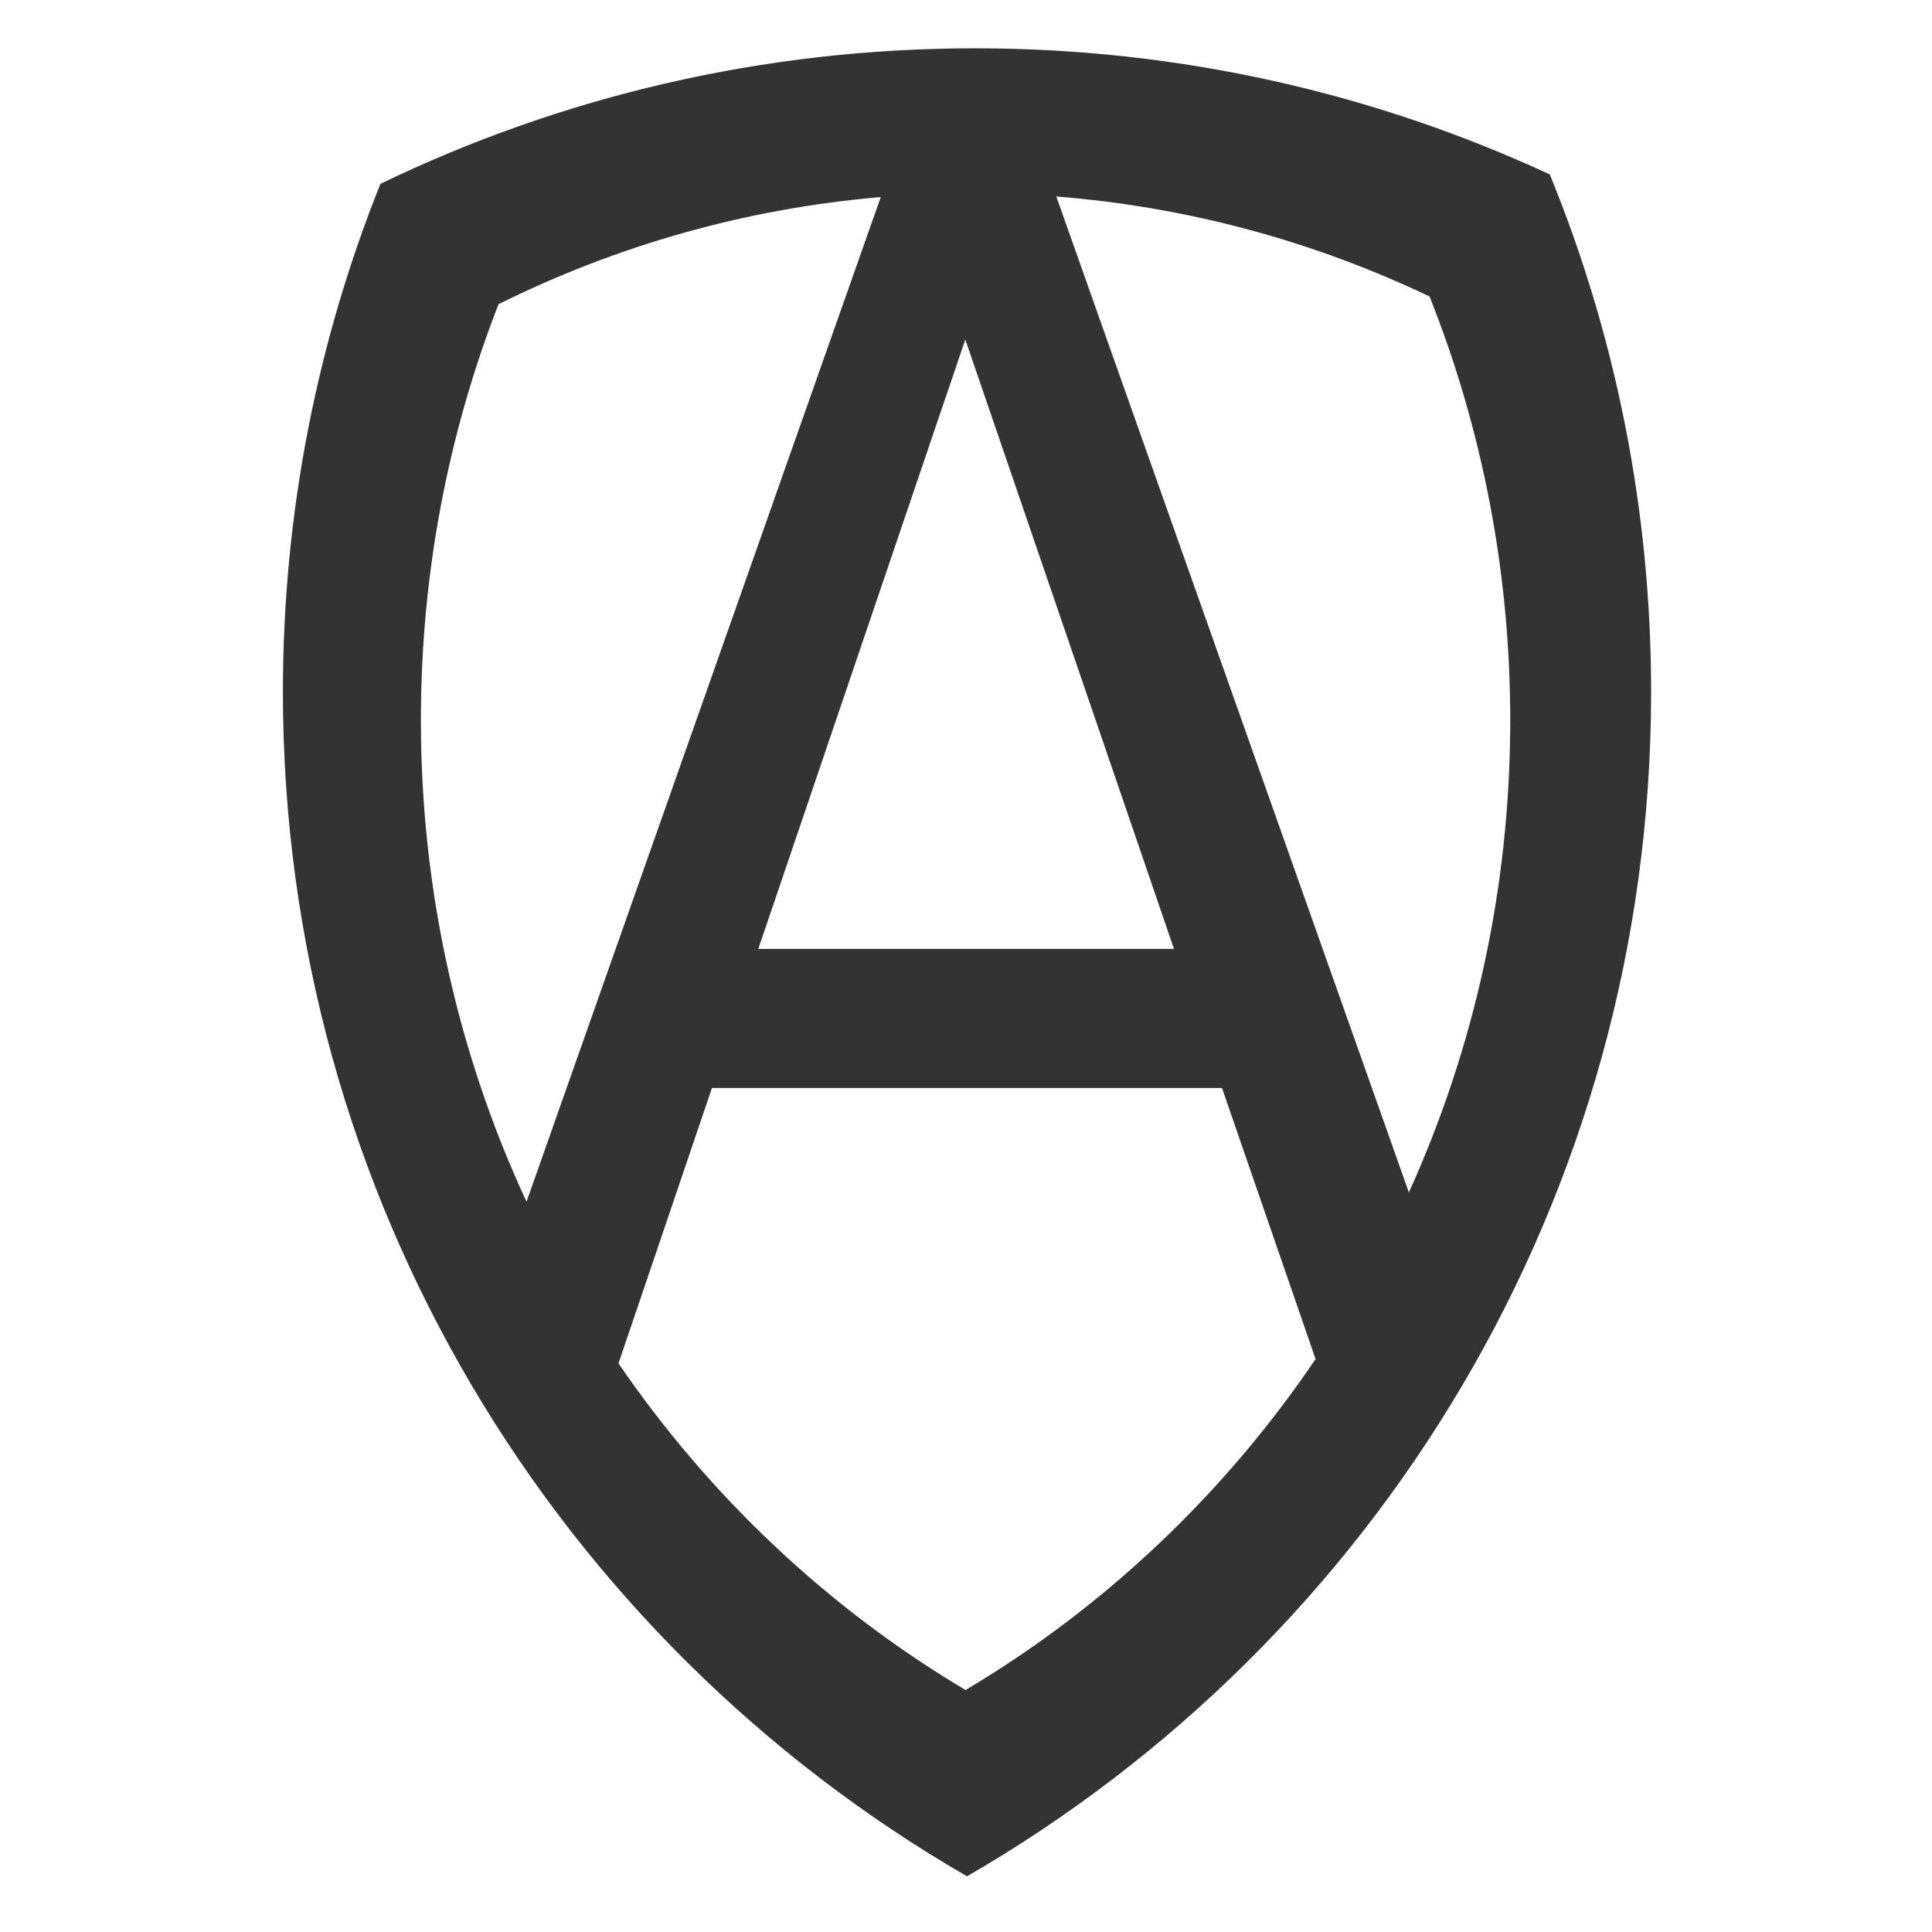
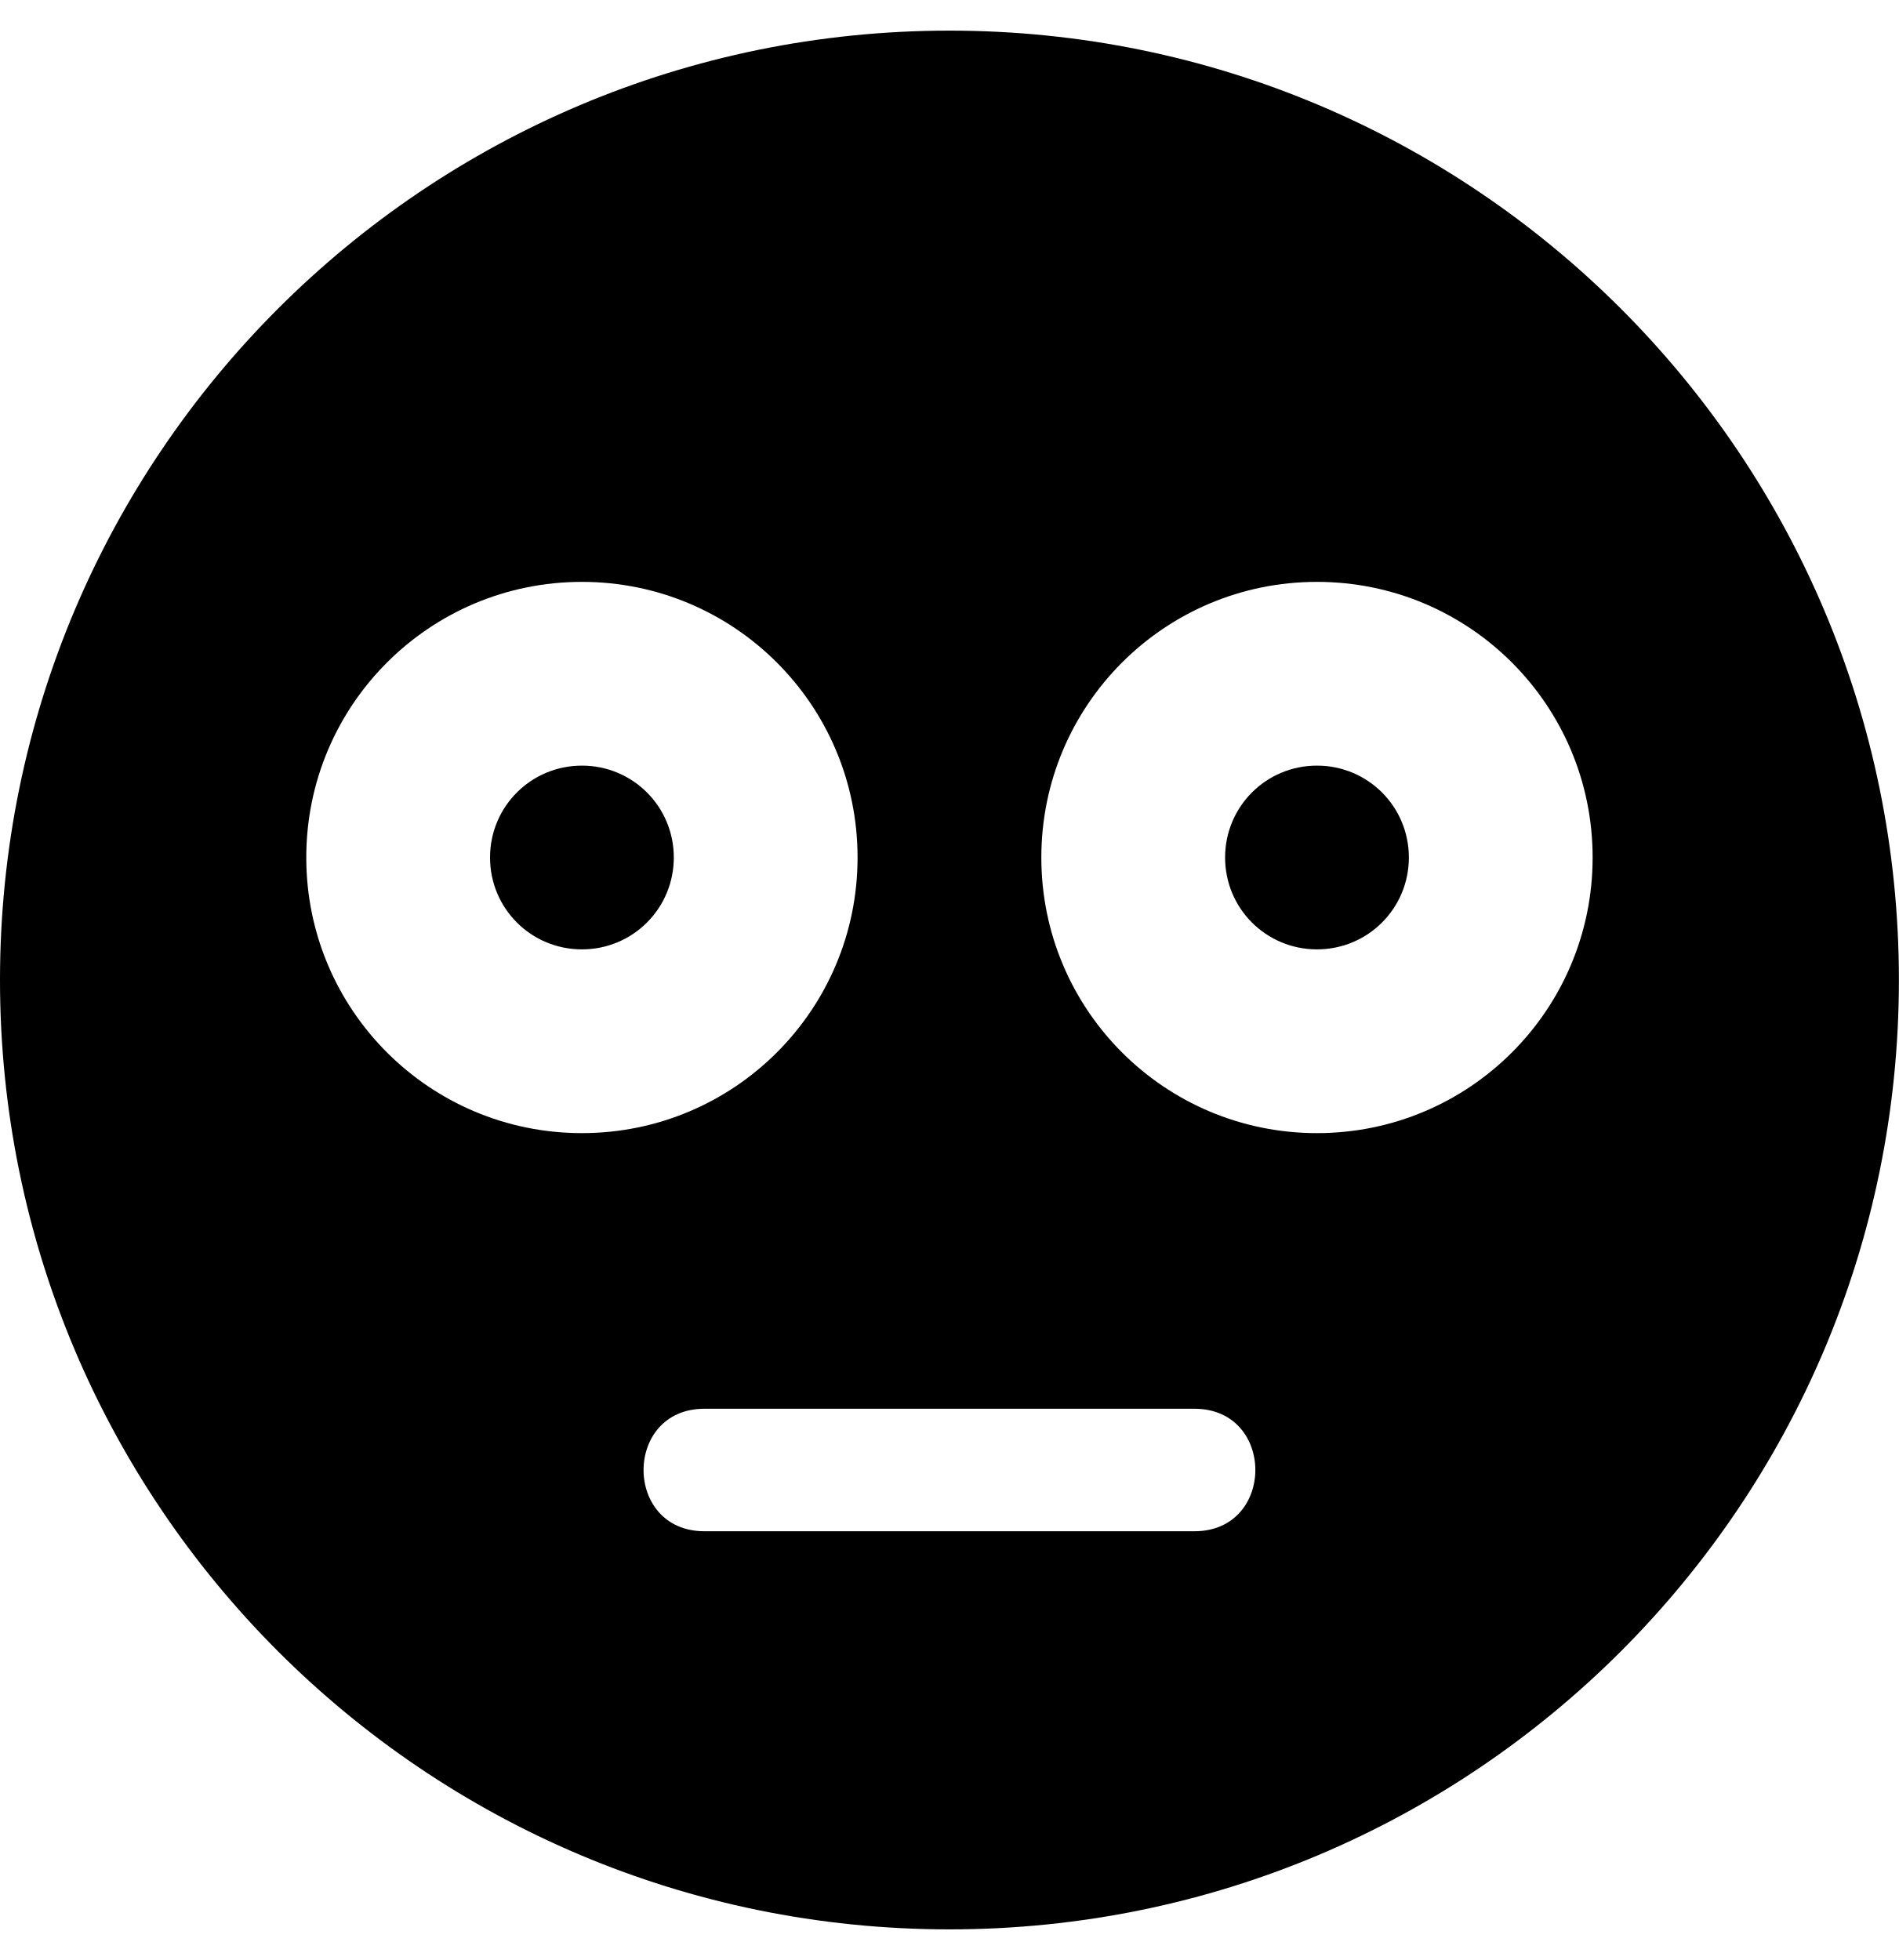
- <svg xmlns="http://www.w3.org/2000/svg" width="280px" height="280px" viewBox="0 0 280 280" version="1.1">
-   <defs />
-   <g id="Page-1" stroke="none" stroke-width="1" fill="none" fill-rule="evenodd">
-     <g id="Artboard-3" fill="#333333">
-       <g id="A-+-Oval-1-Copy-5-+-A" transform="translate(41, 7)">
-         <path d="M99.146,264.93 C158.415,230.664 198.292,166.617 198.292,93.262 C198.292,66.727 193.074,41.41 183.608,18.281 C158.282,6.548 130.063,0 100.312,0 C69.427,0 40.191,7.057 14.131,19.646 C5.015,42.405 0,67.248 0,93.262 C0,166.617 39.876,230.664 99.146,264.93 L99.146,264.93 Z M112.086,21.479 C131.284,22.99 149.521,28.029 166.184,35.969 C173.72,54.908 177.875,75.638 177.875,97.365 C177.875,121.822 172.611,145.016 163.184,165.814 L112.086,21.479 Z M86.646,21.561 C66.93,23.241 48.243,28.645 31.251,37.086 C23.993,55.722 20,76.064 20,97.365 C20,122.35 25.494,146.017 35.307,167.158 L86.646,21.561 Z M48.638,190.593 C61.831,209.88 79.007,226.08 98.937,237.93 C119.083,225.952 136.415,209.529 149.663,189.966 L136.1,150.68 L62.18,150.68 L48.638,190.593 Z M129.14,130.52 L68.9,130.52 L98.9,42.2 L129.14,130.52 Z" id="Oval-1-Copy-5" />
-       </g>
-     </g>
-   </g>
+ <svg xmlns="http://www.w3.org/2000/svg" viewBox="0 0 496 512">
+   <path d="M344 200c-13.3 0-24 10.7-24 24s10.7 24 24 24 24-10.7 24-24-10.7-24-24-24zm-192 0c-13.3 0-24 10.7-24 24s10.7 24 24 24 24-10.7 24-24-10.7-24-24-24zM248 8C111 8 0 119 0 256s111 248 248 248 248-111 248-248S385 8 248 8zM80 224c0-39.8 32.2-72 72-72s72 32.2 72 72-32.2 72-72 72-72-32.2-72-72zm232 176H184c-21.2 0-21.2-32 0-32h128c21.2 0 21.2 32 0 32zm32-104c-39.8 0-72-32.2-72-72s32.2-72 72-72 72 32.2 72 72-32.2 72-72 72z" />
</svg>
